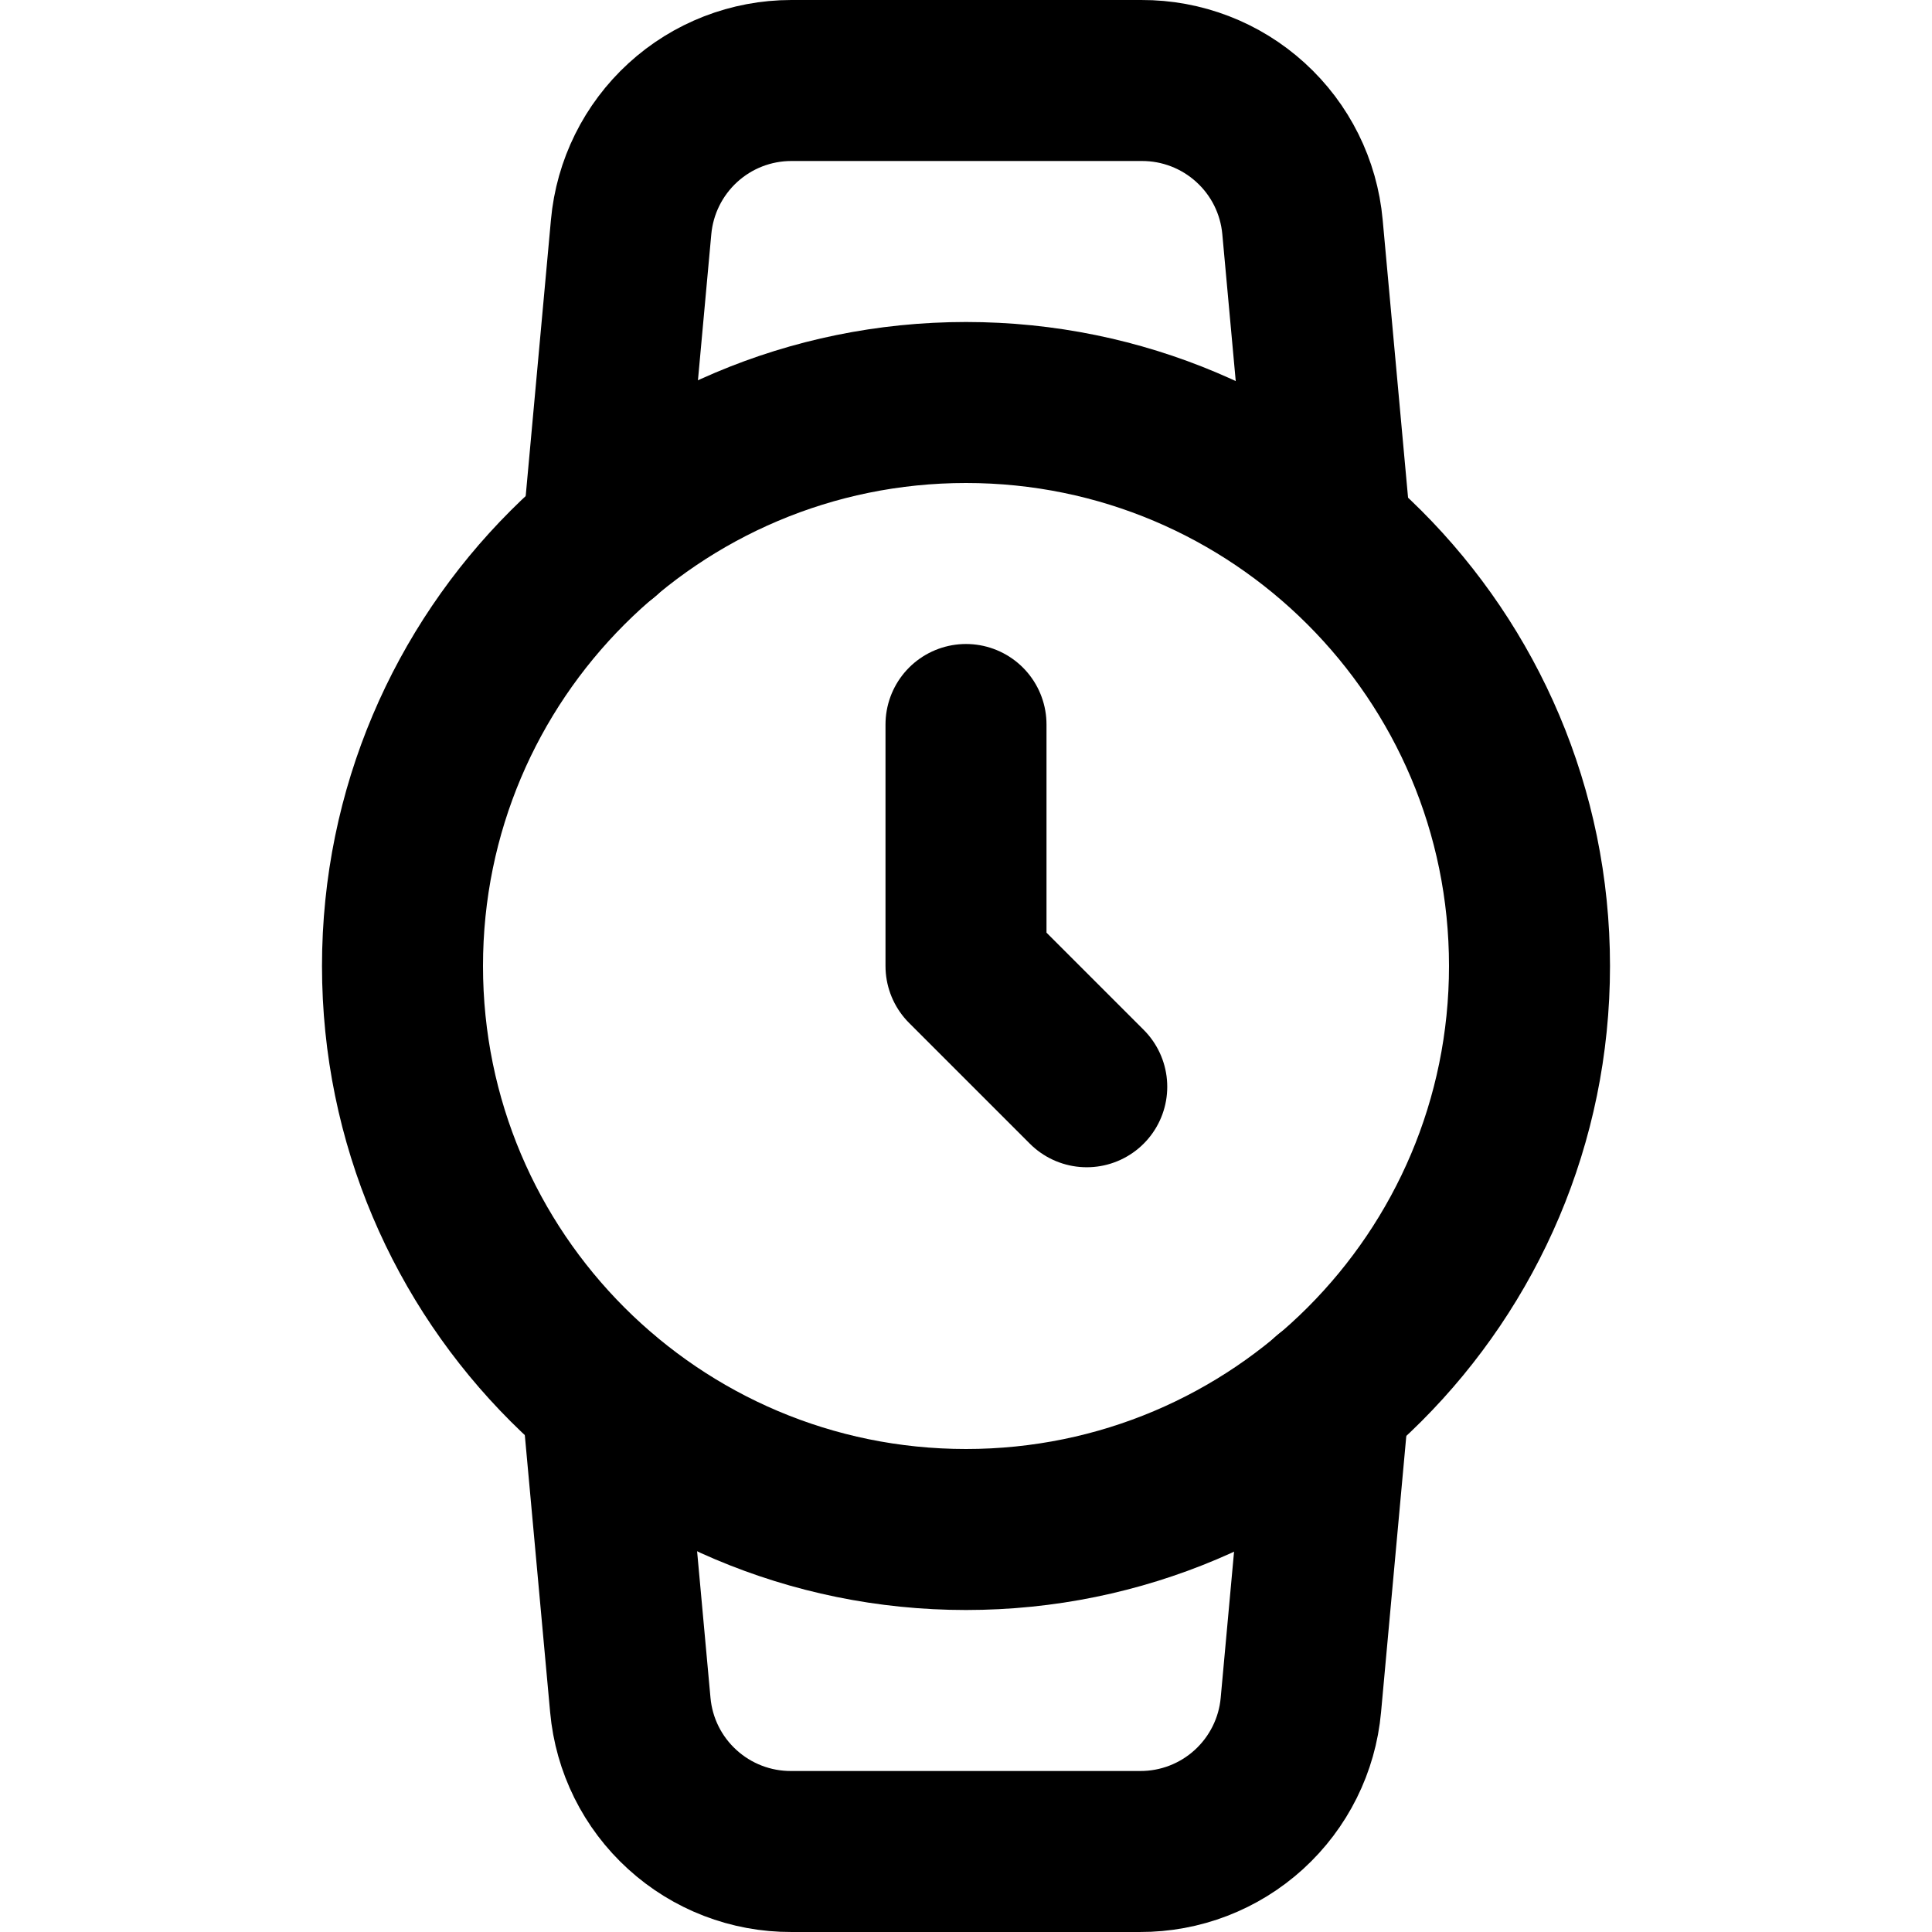
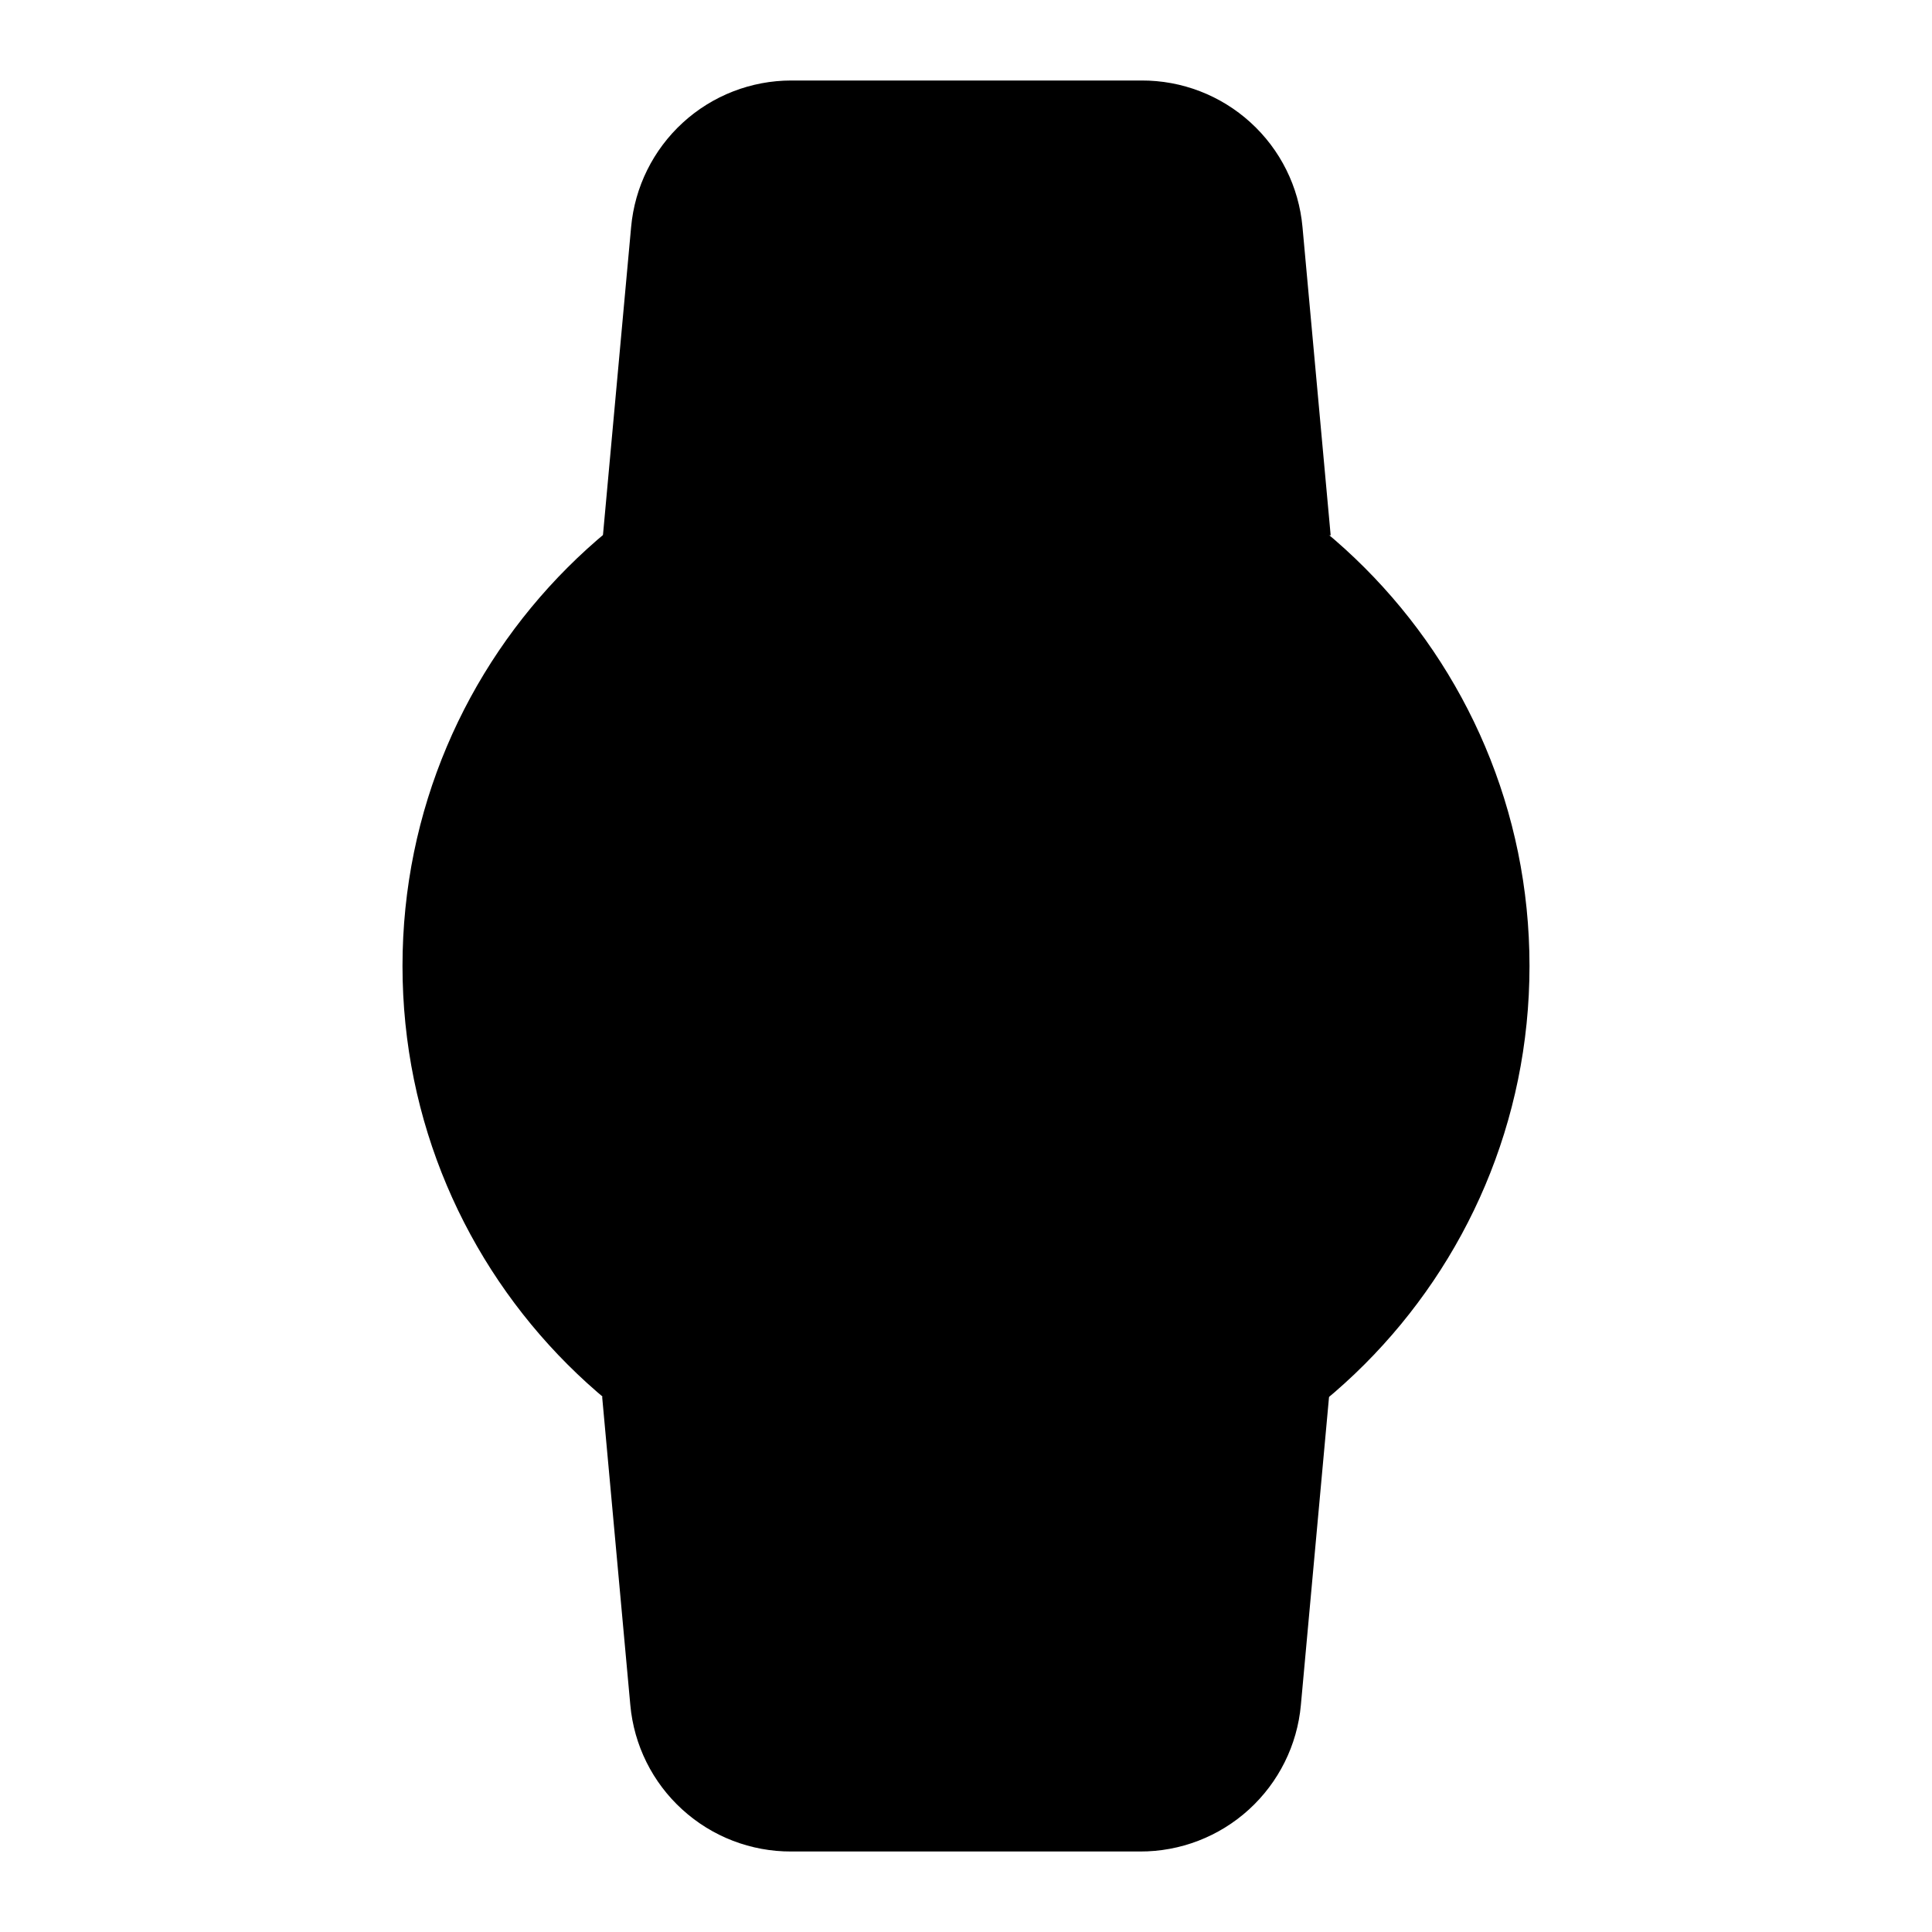
- <svg xmlns="http://www.w3.org/2000/svg" width="24" height="24" viewBox="0 0 24 24" fill="none">
-   <path d="M12 19C15.866 19 19 15.866 19 12C19 8.134 15.866 5 12 5C8.134 5 5 8.134 5 12C5 15.866 8.134 19 12 19Z" stroke="black" stroke-width="2" stroke-linecap="round" stroke-linejoin="round" />
-   <path d="M12 9V12L13.5 13.5" stroke="black" stroke-width="2" stroke-linecap="round" stroke-linejoin="round" />
-   <path d="M16.51 17.35L16.16 21.18C16.115 21.679 15.884 22.142 15.514 22.479C15.144 22.816 14.661 23.002 14.16 23H9.83C9.329 23.002 8.846 22.816 8.476 22.479C8.105 22.142 7.875 21.679 7.83 21.18L7.48 17.35M7.49 6.65L7.84 2.82C7.885 2.323 8.114 1.861 8.482 1.524C8.85 1.187 9.331 1 9.83 1H14.18C14.681 0.998 15.164 1.184 15.534 1.521C15.905 1.858 16.135 2.321 16.18 2.82L16.53 6.65" stroke="black" stroke-width="2" stroke-linecap="round" stroke-linejoin="round" />
+ <svg xmlns="http://www.w3.org/2000/svg" width="24" height="24" viewBox="0 0 24 24">
+   <path d="M12 19C15.866 19 19 15.866 19 12C19 8.134 15.866 5 12 5C8.134 5 5 8.134 5 12C5 15.866 8.134 19 12 19Z" />
+   <path d="M12 9V12L13.5 13.5" />
+   <path d="M16.51 17.35L16.16 21.18C16.115 21.679 15.884 22.142 15.514 22.479C15.144 22.816 14.661 23.002 14.16 23H9.83C9.329 23.002 8.846 22.816 8.476 22.479C8.105 22.142 7.875 21.679 7.83 21.18L7.48 17.35M7.49 6.65L7.84 2.82C7.885 2.323 8.114 1.861 8.482 1.524C8.85 1.187 9.331 1 9.83 1H14.18C14.681 0.998 15.164 1.184 15.534 1.521C15.905 1.858 16.135 2.321 16.18 2.82L16.53 6.65" />
</svg>
